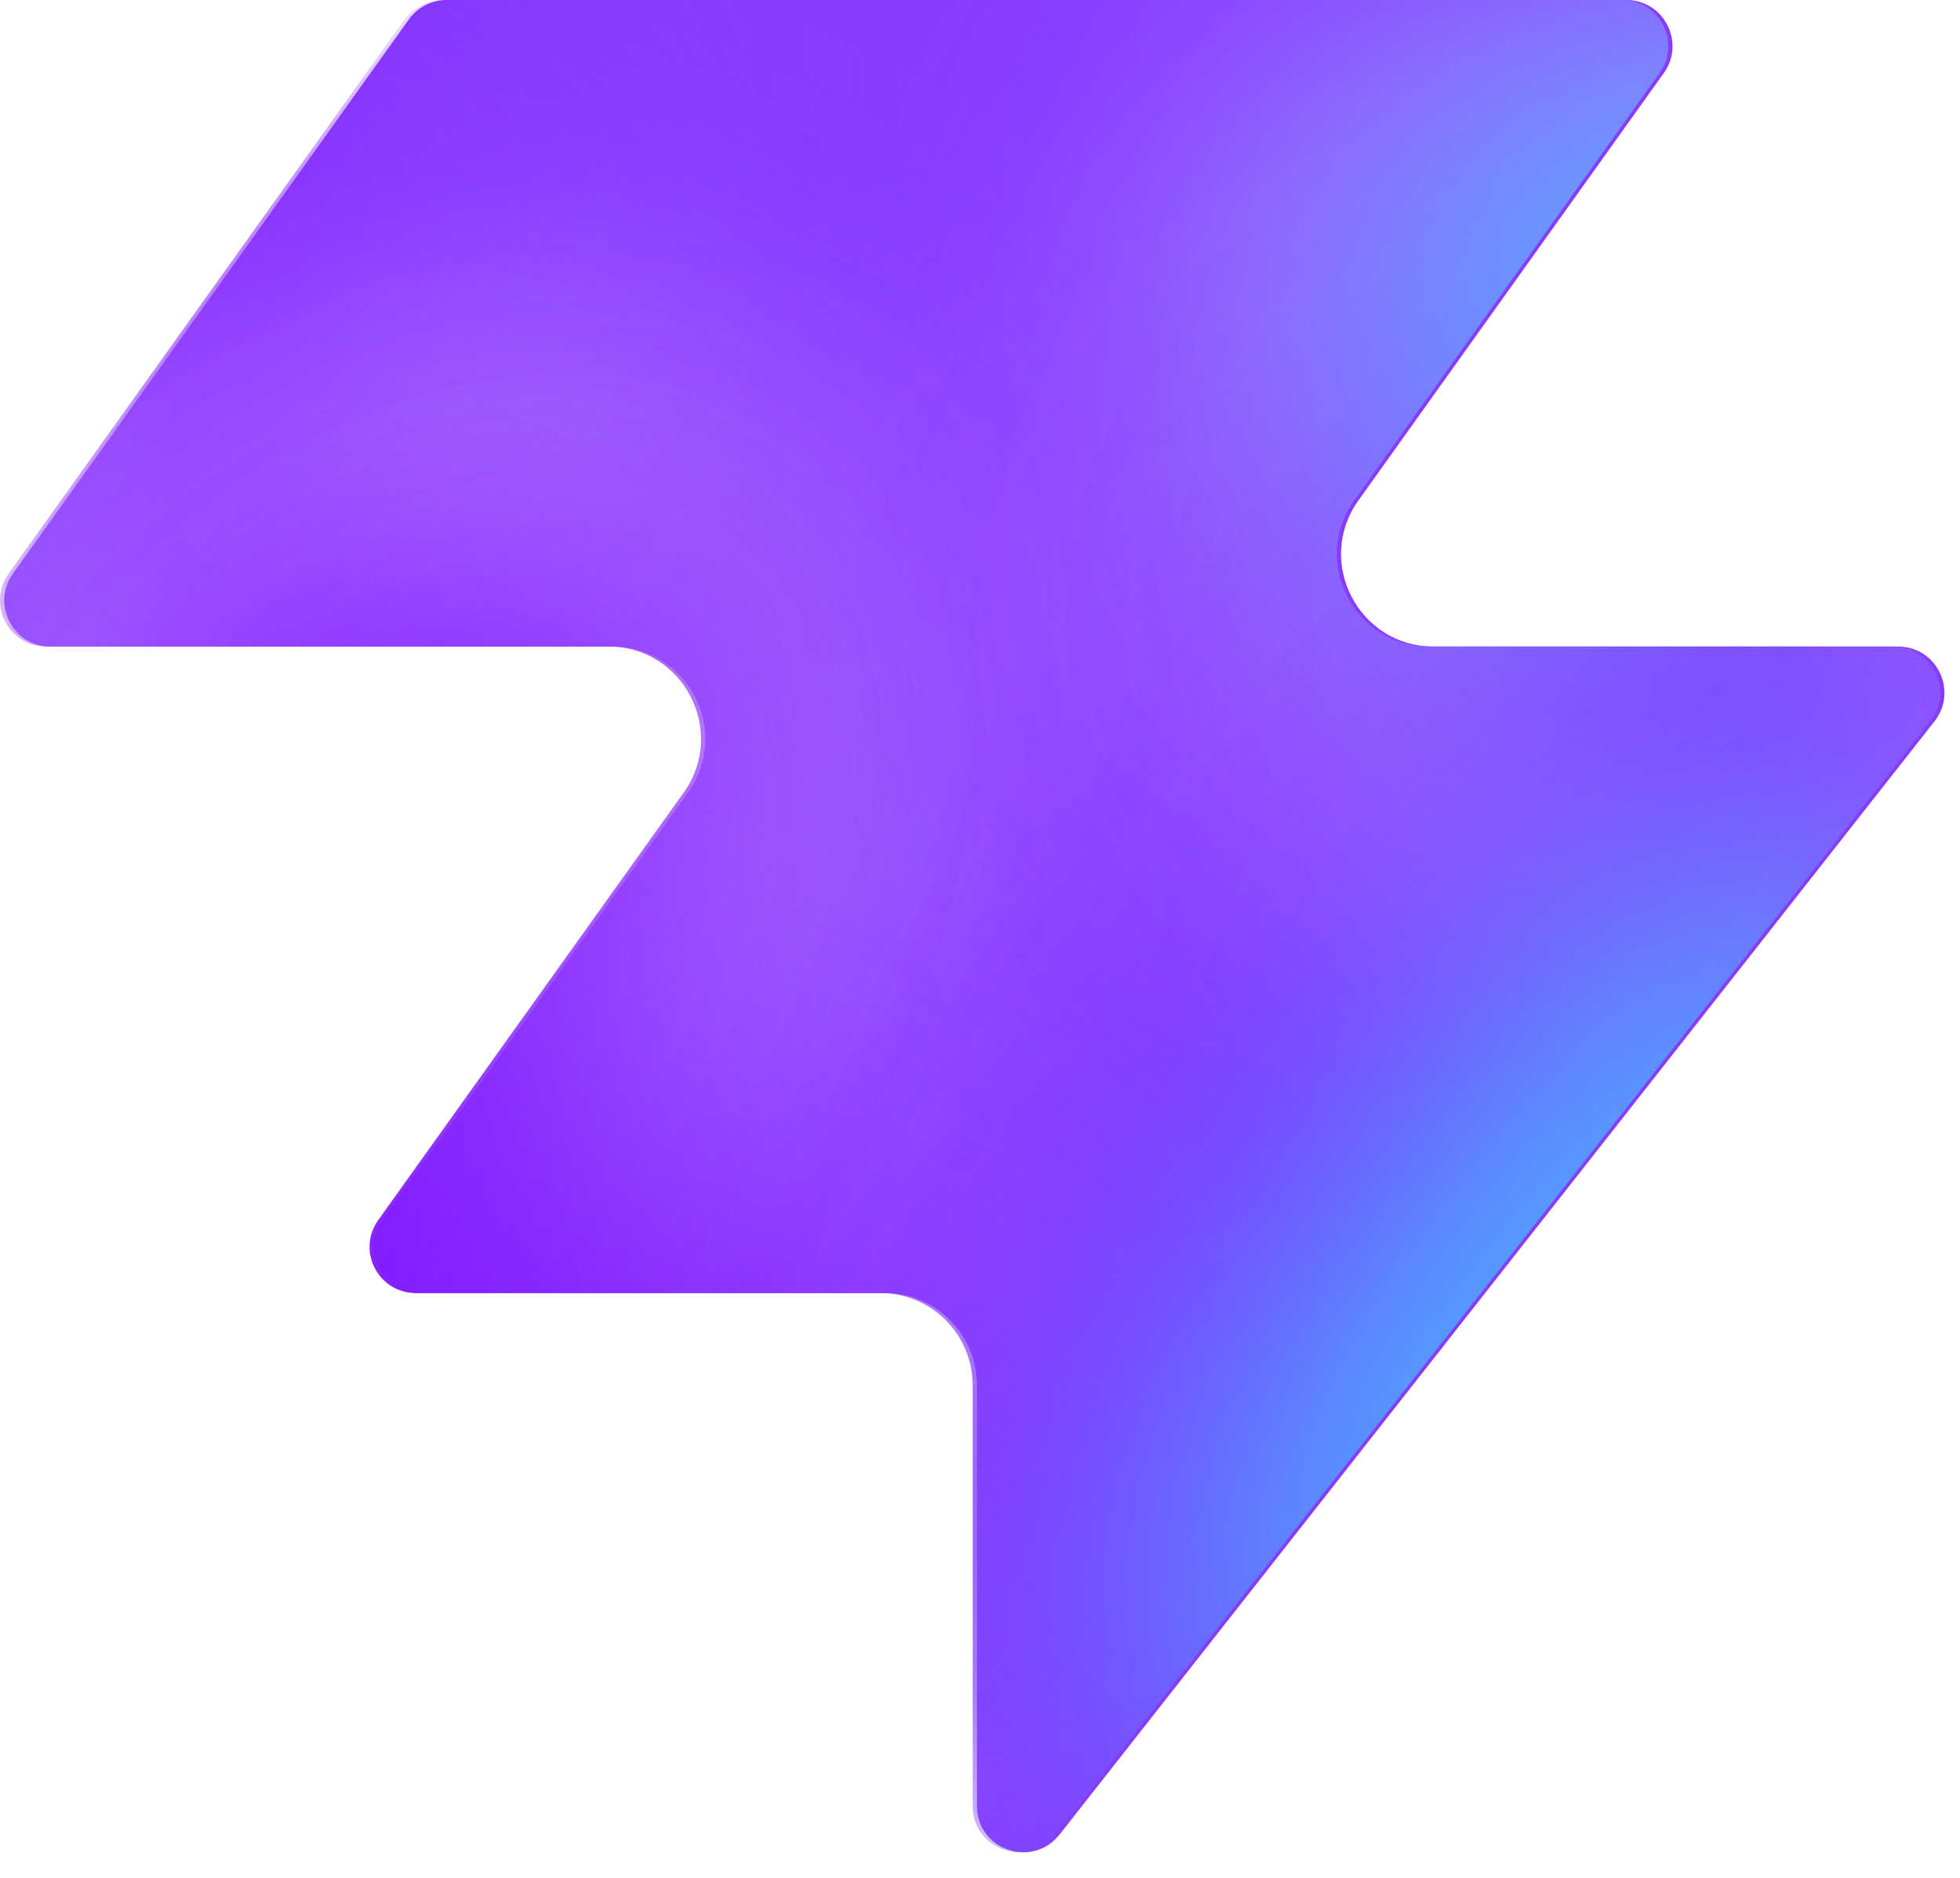
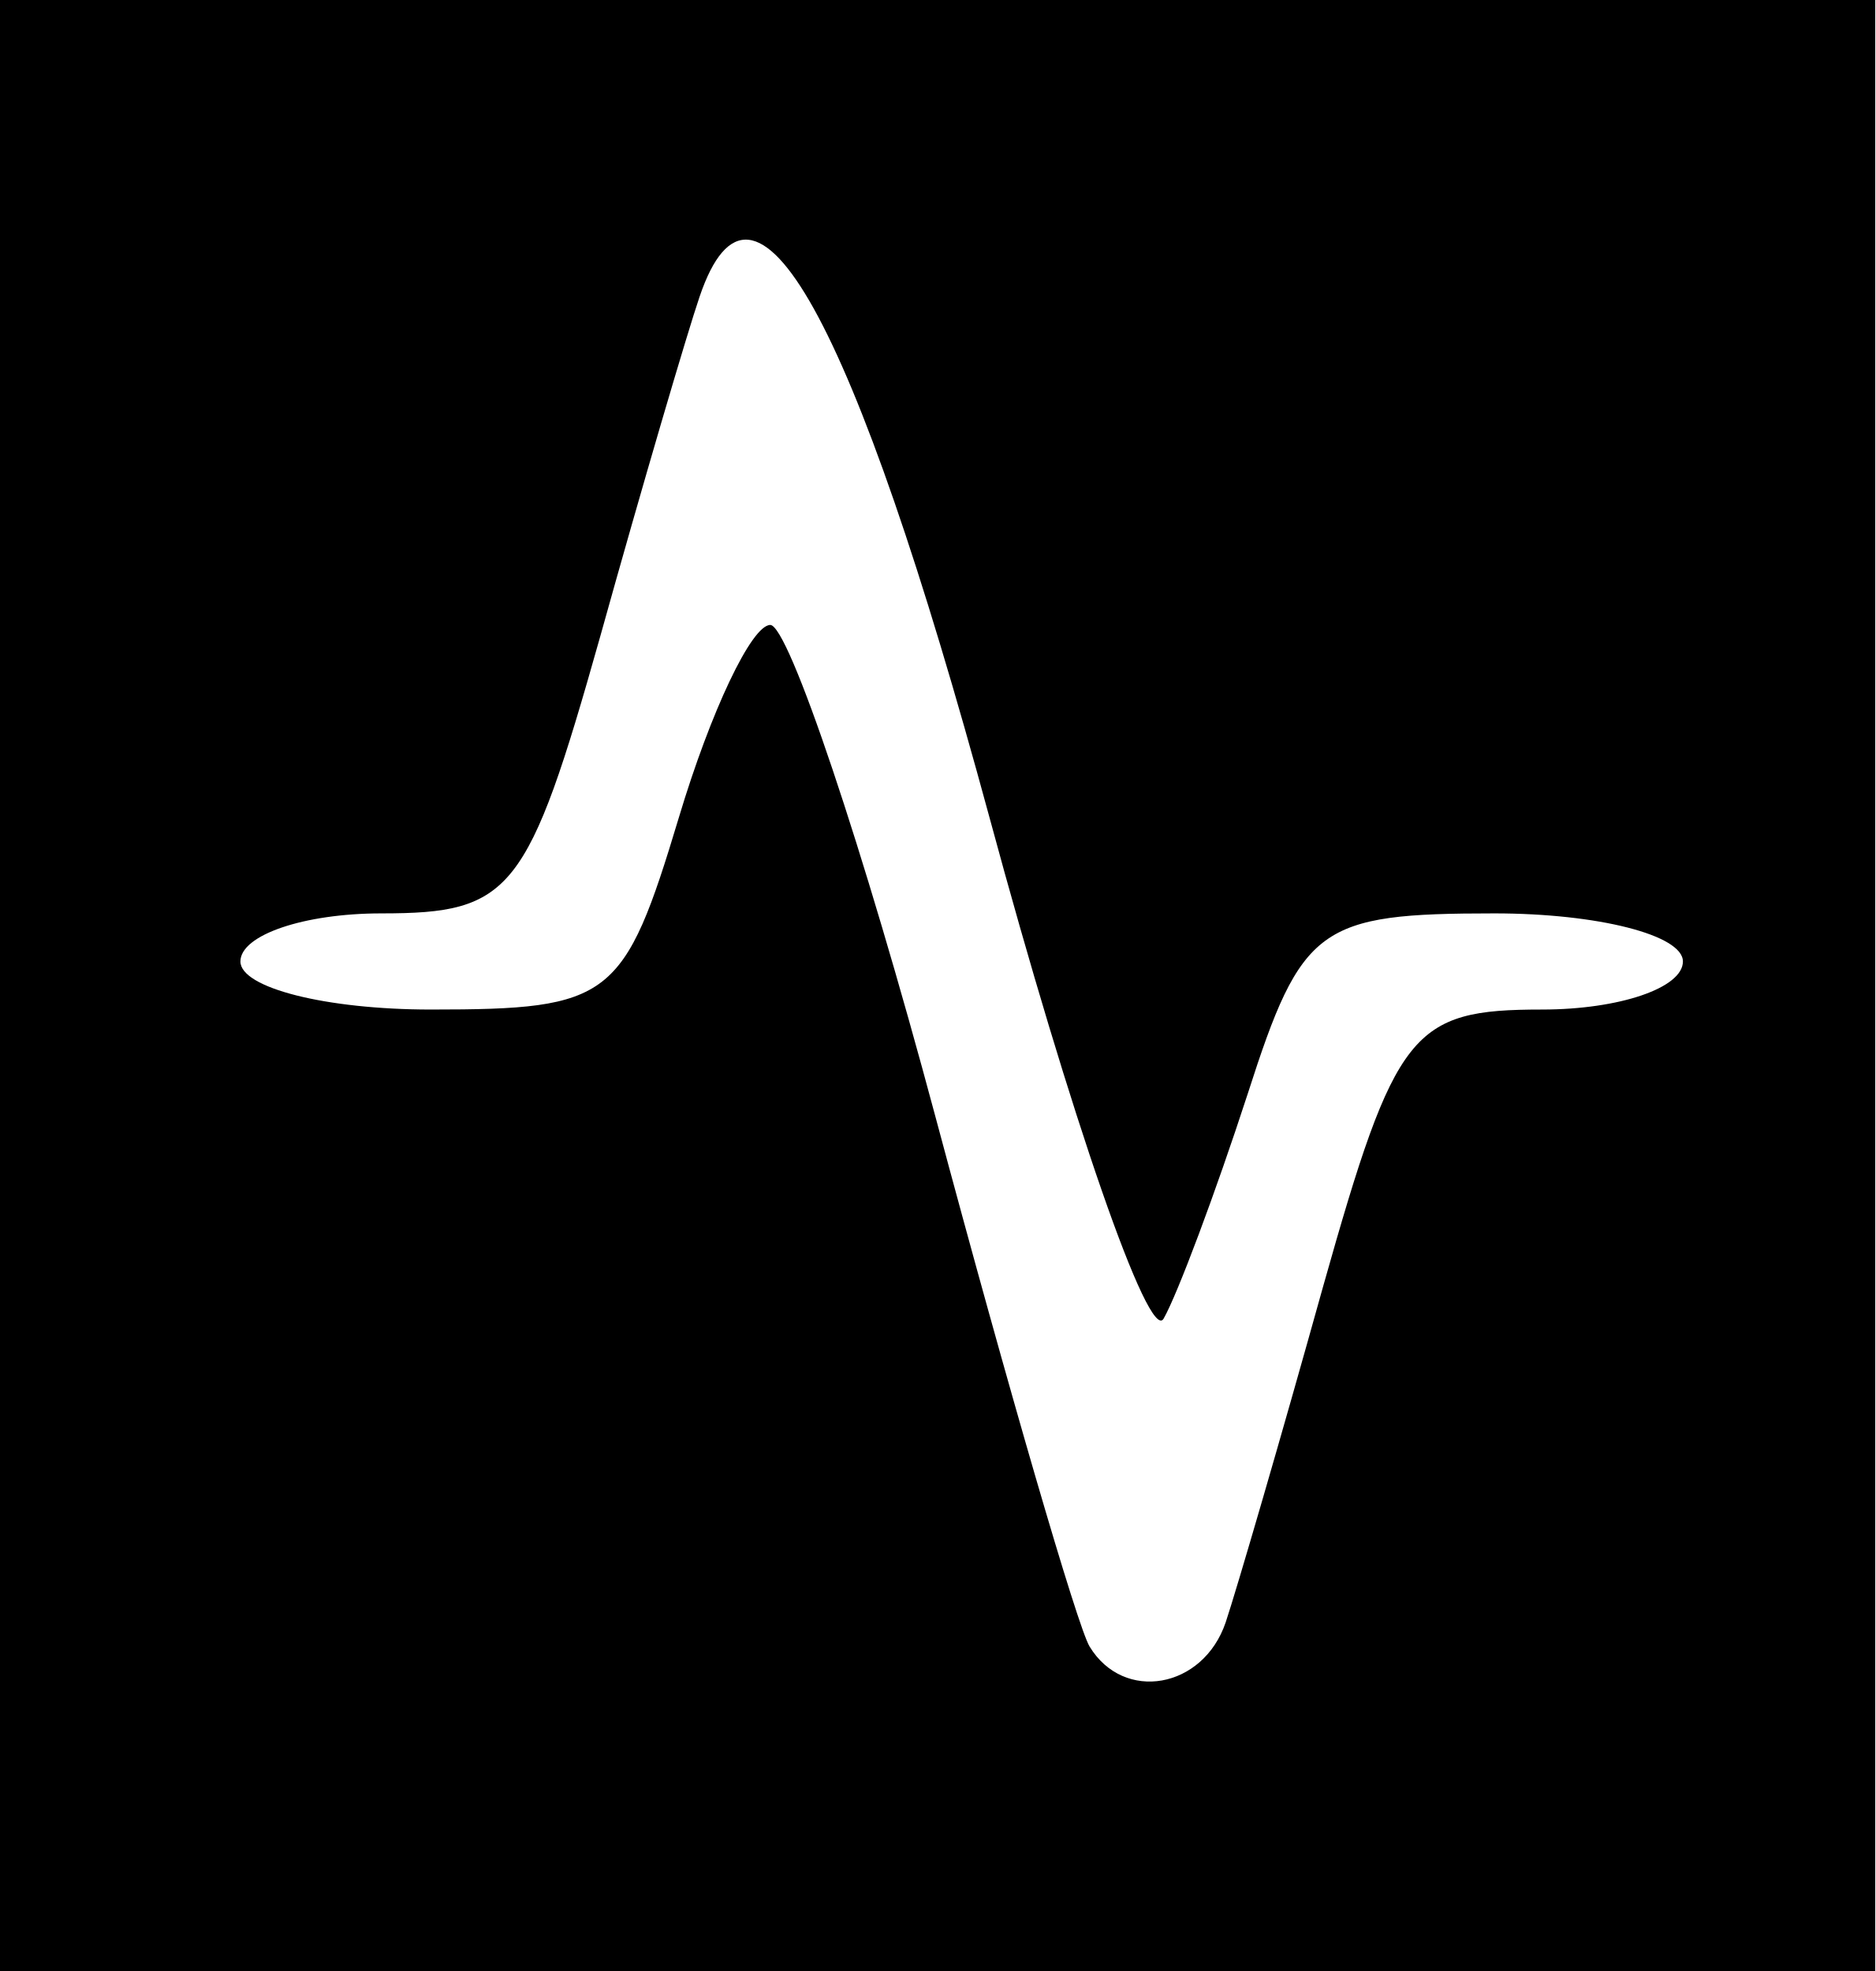
- <svg xmlns="http://www.w3.org/2000/svg" width="48" height="46" fill="none" viewBox="0 0 48 46">
-   <path fill="#863bff" d="M25.946 44.938c-.664.845-2.021.375-2.021-.698V33.937a2.26 2.26 0 0 0-2.262-2.262H10.287c-.92 0-1.456-1.04-.92-1.788l7.48-10.471c1.07-1.497 0-3.578-1.842-3.578H1.237c-.92 0-1.456-1.04-.92-1.788L10.013.474c.214-.297.556-.474.92-.474h28.894c.92 0 1.456 1.04.92 1.788l-7.48 10.471c-1.07 1.498 0 3.579 1.842 3.579h11.377c.943 0 1.473 1.088.89 1.83L25.947 44.94z" style="fill:#863bff;fill:color(display-p3 .525 .23 1);fill-opacity:1" />
-   <mask id="a" width="48" height="46" x="0" y="0" maskUnits="userSpaceOnUse" style="mask-type:alpha">
-     <path fill="#000" d="M25.842 44.938c-.664.844-2.021.375-2.021-.698V33.937a2.26 2.26 0 0 0-2.262-2.262H10.183c-.92 0-1.456-1.04-.92-1.788l7.48-10.471c1.07-1.498 0-3.579-1.842-3.579H1.133c-.92 0-1.456-1.04-.92-1.787L9.91.473c.214-.297.556-.474.92-.474h28.894c.92 0 1.456 1.04.92 1.788l-7.48 10.471c-1.07 1.498 0 3.578 1.842 3.578h11.377c.943 0 1.473 1.088.89 1.832L25.843 44.94z" style="fill:#000;fill-opacity:1" />
-   </mask>
-   <g mask="url(#a)">
-     <g filter="url(#b)">
-       <ellipse cx="5.508" cy="14.704" fill="#ede6ff" rx="5.508" ry="14.704" style="fill:#ede6ff;fill:color(display-p3 .927 .903 1);fill-opacity:1" transform="matrix(.00324 1 1 -.00324 -4.47 31.516)" />
-     </g>
-     <g filter="url(#c)">
-       <ellipse cx="10.399" cy="29.851" fill="#ede6ff" rx="10.399" ry="29.851" style="fill:#ede6ff;fill:color(display-p3 .927 .903 1);fill-opacity:1" transform="matrix(.00324 1 1 -.00324 -39.328 7.883)" />
-     </g>
-     <g filter="url(#d)">
-       <ellipse cx="5.508" cy="30.487" fill="#7e14ff" rx="5.508" ry="30.487" style="fill:#7e14ff;fill:color(display-p3 .492 .077 1);fill-opacity:1" transform="rotate(89.814 -25.913 -14.639)scale(1 -1)" />
-     </g>
-     <g filter="url(#e)">
-       <ellipse cx="5.508" cy="30.599" fill="#7e14ff" rx="5.508" ry="30.599" style="fill:#7e14ff;fill:color(display-p3 .492 .077 1);fill-opacity:1" transform="rotate(89.814 -32.644 -3.334)scale(1 -1)" />
-     </g>
-     <g filter="url(#f)">
-       <ellipse cx="5.508" cy="30.599" fill="#7e14ff" rx="5.508" ry="30.599" style="fill:#7e14ff;fill:color(display-p3 .492 .077 1);fill-opacity:1" transform="matrix(.00324 1 1 -.00324 -34.34 30.47)" />
-     </g>
-     <g filter="url(#g)">
-       <ellipse cx="14.072" cy="22.078" fill="#ede6ff" rx="14.072" ry="22.078" style="fill:#ede6ff;fill:color(display-p3 .927 .903 1);fill-opacity:1" transform="rotate(93.35 24.506 48.493)scale(-1 1)" />
-     </g>
-     <g filter="url(#h)">
-       <ellipse cx="3.47" cy="21.501" fill="#7e14ff" rx="3.47" ry="21.501" style="fill:#7e14ff;fill:color(display-p3 .492 .077 1);fill-opacity:1" transform="rotate(89.009 28.708 47.59)scale(-1 1)" />
-     </g>
-     <g filter="url(#i)">
-       <ellipse cx="3.47" cy="21.501" fill="#7e14ff" rx="3.47" ry="21.501" style="fill:#7e14ff;fill:color(display-p3 .492 .077 1);fill-opacity:1" transform="rotate(89.009 28.708 47.59)scale(-1 1)" />
-     </g>
-     <g filter="url(#j)">
-       <ellipse cx=".387" cy="8.972" fill="#7e14ff" rx="4.407" ry="29.108" style="fill:#7e14ff;fill:color(display-p3 .492 .077 1);fill-opacity:1" transform="rotate(39.51 .387 8.972)" />
-     </g>
-     <g filter="url(#k)">
-       <ellipse cx="47.523" cy="-6.092" fill="#7e14ff" rx="4.407" ry="29.108" style="fill:#7e14ff;fill:color(display-p3 .492 .077 1);fill-opacity:1" transform="rotate(37.892 47.523 -6.092)" />
-     </g>
-     <g filter="url(#l)">
-       <ellipse cx="41.412" cy="6.333" fill="#47bfff" rx="5.971" ry="9.665" style="fill:#47bfff;fill:color(display-p3 .28 .748 1);fill-opacity:1" transform="rotate(37.892 41.412 6.333)" />
-     </g>
-     <g filter="url(#m)">
-       <ellipse cx="-1.879" cy="38.332" fill="#7e14ff" rx="4.407" ry="29.108" style="fill:#7e14ff;fill:color(display-p3 .492 .077 1);fill-opacity:1" transform="rotate(37.892 -1.88 38.332)" />
-     </g>
-     <g filter="url(#n)">
-       <ellipse cx="-1.879" cy="38.332" fill="#7e14ff" rx="4.407" ry="29.108" style="fill:#7e14ff;fill:color(display-p3 .492 .077 1);fill-opacity:1" transform="rotate(37.892 -1.88 38.332)" />
-     </g>
-     <g filter="url(#o)">
-       <ellipse cx="35.651" cy="29.907" fill="#7e14ff" rx="4.407" ry="29.108" style="fill:#7e14ff;fill:color(display-p3 .492 .077 1);fill-opacity:1" transform="rotate(37.892 35.651 29.907)" />
-     </g>
-     <g filter="url(#p)">
-       <ellipse cx="38.418" cy="32.4" fill="#47bfff" rx="5.971" ry="15.297" style="fill:#47bfff;fill:color(display-p3 .28 .748 1);fill-opacity:1" transform="rotate(37.892 38.418 32.4)" />
-     </g>
+ <svg xmlns="http://www.w3.org/2000/svg" width="39" height="41" viewBox="0 0 39 41">
+   <g>
+     <path d="M 0.00 20.50 L 0.00 0.00 L 19.50 0.00 L 39.00 0.00 L 39.00 20.50 L 39.00 41.00 L 19.50 41.00 L 0.00 41.00 L 0.00 20.50 ZM 25.49 33.75 C25.72,33.06 26.64,29.91 27.52,26.75 C29.02,21.43 29.36,21.00 32.07,21.00 C33.68,21.00 35.00,20.55 35.00,20.00 C35.00,19.45 33.23,19.00 31.08,19.00 C27.43,19.00 27.07,19.26 25.95,22.75 C25.28,24.81 24.49,26.92 24.20,27.43 C23.90,27.95 22.27,23.26 20.58,17.01 C17.74,6.55 15.68,2.84 14.55,6.17 C14.30,6.90 13.36,10.09 12.48,13.25 C10.98,18.57 10.64,19.00 7.93,19.00 C6.32,19.00 5.00,19.45 5.00,20.00 C5.00,20.55 6.78,21.00 8.96,21.00 C12.71,21.00 12.98,20.79 14.12,17.00 C14.78,14.80 15.63,13.00 16.02,13.00 C16.40,13.00 17.95,17.61 19.46,23.25 C20.97,28.89 22.41,33.84 22.66,34.25 C23.37,35.42 25.02,35.13 25.49,33.75 Z" fill="rgba(0,0,0,1)" />
  </g>
-   <defs>
-     <filter id="b" width="60.045" height="41.654" x="-19.77" y="16.149" color-interpolation-filters="sRGB" filterUnits="userSpaceOnUse">
-       <feFlood flood-opacity="0" result="BackgroundImageFix" />
-       <feBlend in="SourceGraphic" in2="BackgroundImageFix" result="shape" />
-       <feGaussianBlur result="effect1_foregroundBlur_2002_17158" stdDeviation="7.659" />
-     </filter>
-     <filter id="c" width="90.34" height="51.437" x="-54.613" y="-7.533" color-interpolation-filters="sRGB" filterUnits="userSpaceOnUse">
-       <feFlood flood-opacity="0" result="BackgroundImageFix" />
-       <feBlend in="SourceGraphic" in2="BackgroundImageFix" result="shape" />
-       <feGaussianBlur result="effect1_foregroundBlur_2002_17158" stdDeviation="7.659" />
-     </filter>
-     <filter id="d" width="79.355" height="29.4" x="-49.64" y="2.03" color-interpolation-filters="sRGB" filterUnits="userSpaceOnUse">
-       <feFlood flood-opacity="0" result="BackgroundImageFix" />
-       <feBlend in="SourceGraphic" in2="BackgroundImageFix" result="shape" />
-       <feGaussianBlur result="effect1_foregroundBlur_2002_17158" stdDeviation="4.596" />
-     </filter>
-     <filter id="e" width="79.579" height="29.4" x="-45.045" y="20.029" color-interpolation-filters="sRGB" filterUnits="userSpaceOnUse">
-       <feFlood flood-opacity="0" result="BackgroundImageFix" />
-       <feBlend in="SourceGraphic" in2="BackgroundImageFix" result="shape" />
-       <feGaussianBlur result="effect1_foregroundBlur_2002_17158" stdDeviation="4.596" />
-     </filter>
-     <filter id="f" width="79.579" height="29.4" x="-43.513" y="21.178" color-interpolation-filters="sRGB" filterUnits="userSpaceOnUse">
-       <feFlood flood-opacity="0" result="BackgroundImageFix" />
-       <feBlend in="SourceGraphic" in2="BackgroundImageFix" result="shape" />
-       <feGaussianBlur result="effect1_foregroundBlur_2002_17158" stdDeviation="4.596" />
-     </filter>
-     <filter id="g" width="74.749" height="58.852" x="15.756" y="-17.901" color-interpolation-filters="sRGB" filterUnits="userSpaceOnUse">
-       <feFlood flood-opacity="0" result="BackgroundImageFix" />
-       <feBlend in="SourceGraphic" in2="BackgroundImageFix" result="shape" />
-       <feGaussianBlur result="effect1_foregroundBlur_2002_17158" stdDeviation="7.659" />
-     </filter>
-     <filter id="h" width="61.377" height="25.362" x="23.548" y="2.284" color-interpolation-filters="sRGB" filterUnits="userSpaceOnUse">
-       <feFlood flood-opacity="0" result="BackgroundImageFix" />
-       <feBlend in="SourceGraphic" in2="BackgroundImageFix" result="shape" />
-       <feGaussianBlur result="effect1_foregroundBlur_2002_17158" stdDeviation="4.596" />
-     </filter>
-     <filter id="i" width="61.377" height="25.362" x="23.548" y="2.284" color-interpolation-filters="sRGB" filterUnits="userSpaceOnUse">
-       <feFlood flood-opacity="0" result="BackgroundImageFix" />
-       <feBlend in="SourceGraphic" in2="BackgroundImageFix" result="shape" />
-       <feGaussianBlur result="effect1_foregroundBlur_2002_17158" stdDeviation="4.596" />
-     </filter>
-     <filter id="j" width="56.045" height="63.649" x="-27.636" y="-22.853" color-interpolation-filters="sRGB" filterUnits="userSpaceOnUse">
-       <feFlood flood-opacity="0" result="BackgroundImageFix" />
-       <feBlend in="SourceGraphic" in2="BackgroundImageFix" result="shape" />
-       <feGaussianBlur result="effect1_foregroundBlur_2002_17158" stdDeviation="4.596" />
-     </filter>
-     <filter id="k" width="54.814" height="64.646" x="20.116" y="-38.415" color-interpolation-filters="sRGB" filterUnits="userSpaceOnUse">
-       <feFlood flood-opacity="0" result="BackgroundImageFix" />
-       <feBlend in="SourceGraphic" in2="BackgroundImageFix" result="shape" />
-       <feGaussianBlur result="effect1_foregroundBlur_2002_17158" stdDeviation="4.596" />
-     </filter>
-     <filter id="l" width="33.541" height="35.313" x="24.641" y="-11.323" color-interpolation-filters="sRGB" filterUnits="userSpaceOnUse">
-       <feFlood flood-opacity="0" result="BackgroundImageFix" />
-       <feBlend in="SourceGraphic" in2="BackgroundImageFix" result="shape" />
-       <feGaussianBlur result="effect1_foregroundBlur_2002_17158" stdDeviation="4.596" />
-     </filter>
-     <filter id="m" width="54.814" height="64.646" x="-29.286" y="6.009" color-interpolation-filters="sRGB" filterUnits="userSpaceOnUse">
-       <feFlood flood-opacity="0" result="BackgroundImageFix" />
-       <feBlend in="SourceGraphic" in2="BackgroundImageFix" result="shape" />
-       <feGaussianBlur result="effect1_foregroundBlur_2002_17158" stdDeviation="4.596" />
-     </filter>
-     <filter id="n" width="54.814" height="64.646" x="-29.286" y="6.009" color-interpolation-filters="sRGB" filterUnits="userSpaceOnUse">
-       <feFlood flood-opacity="0" result="BackgroundImageFix" />
-       <feBlend in="SourceGraphic" in2="BackgroundImageFix" result="shape" />
-       <feGaussianBlur result="effect1_foregroundBlur_2002_17158" stdDeviation="4.596" />
-     </filter>
-     <filter id="o" width="54.814" height="64.646" x="8.244" y="-2.416" color-interpolation-filters="sRGB" filterUnits="userSpaceOnUse">
-       <feFlood flood-opacity="0" result="BackgroundImageFix" />
-       <feBlend in="SourceGraphic" in2="BackgroundImageFix" result="shape" />
-       <feGaussianBlur result="effect1_foregroundBlur_2002_17158" stdDeviation="4.596" />
-     </filter>
-     <filter id="p" width="39.409" height="43.623" x="18.713" y="10.588" color-interpolation-filters="sRGB" filterUnits="userSpaceOnUse">
-       <feFlood flood-opacity="0" result="BackgroundImageFix" />
-       <feBlend in="SourceGraphic" in2="BackgroundImageFix" result="shape" />
-       <feGaussianBlur result="effect1_foregroundBlur_2002_17158" stdDeviation="4.596" />
-     </filter>
-   </defs>
</svg>
